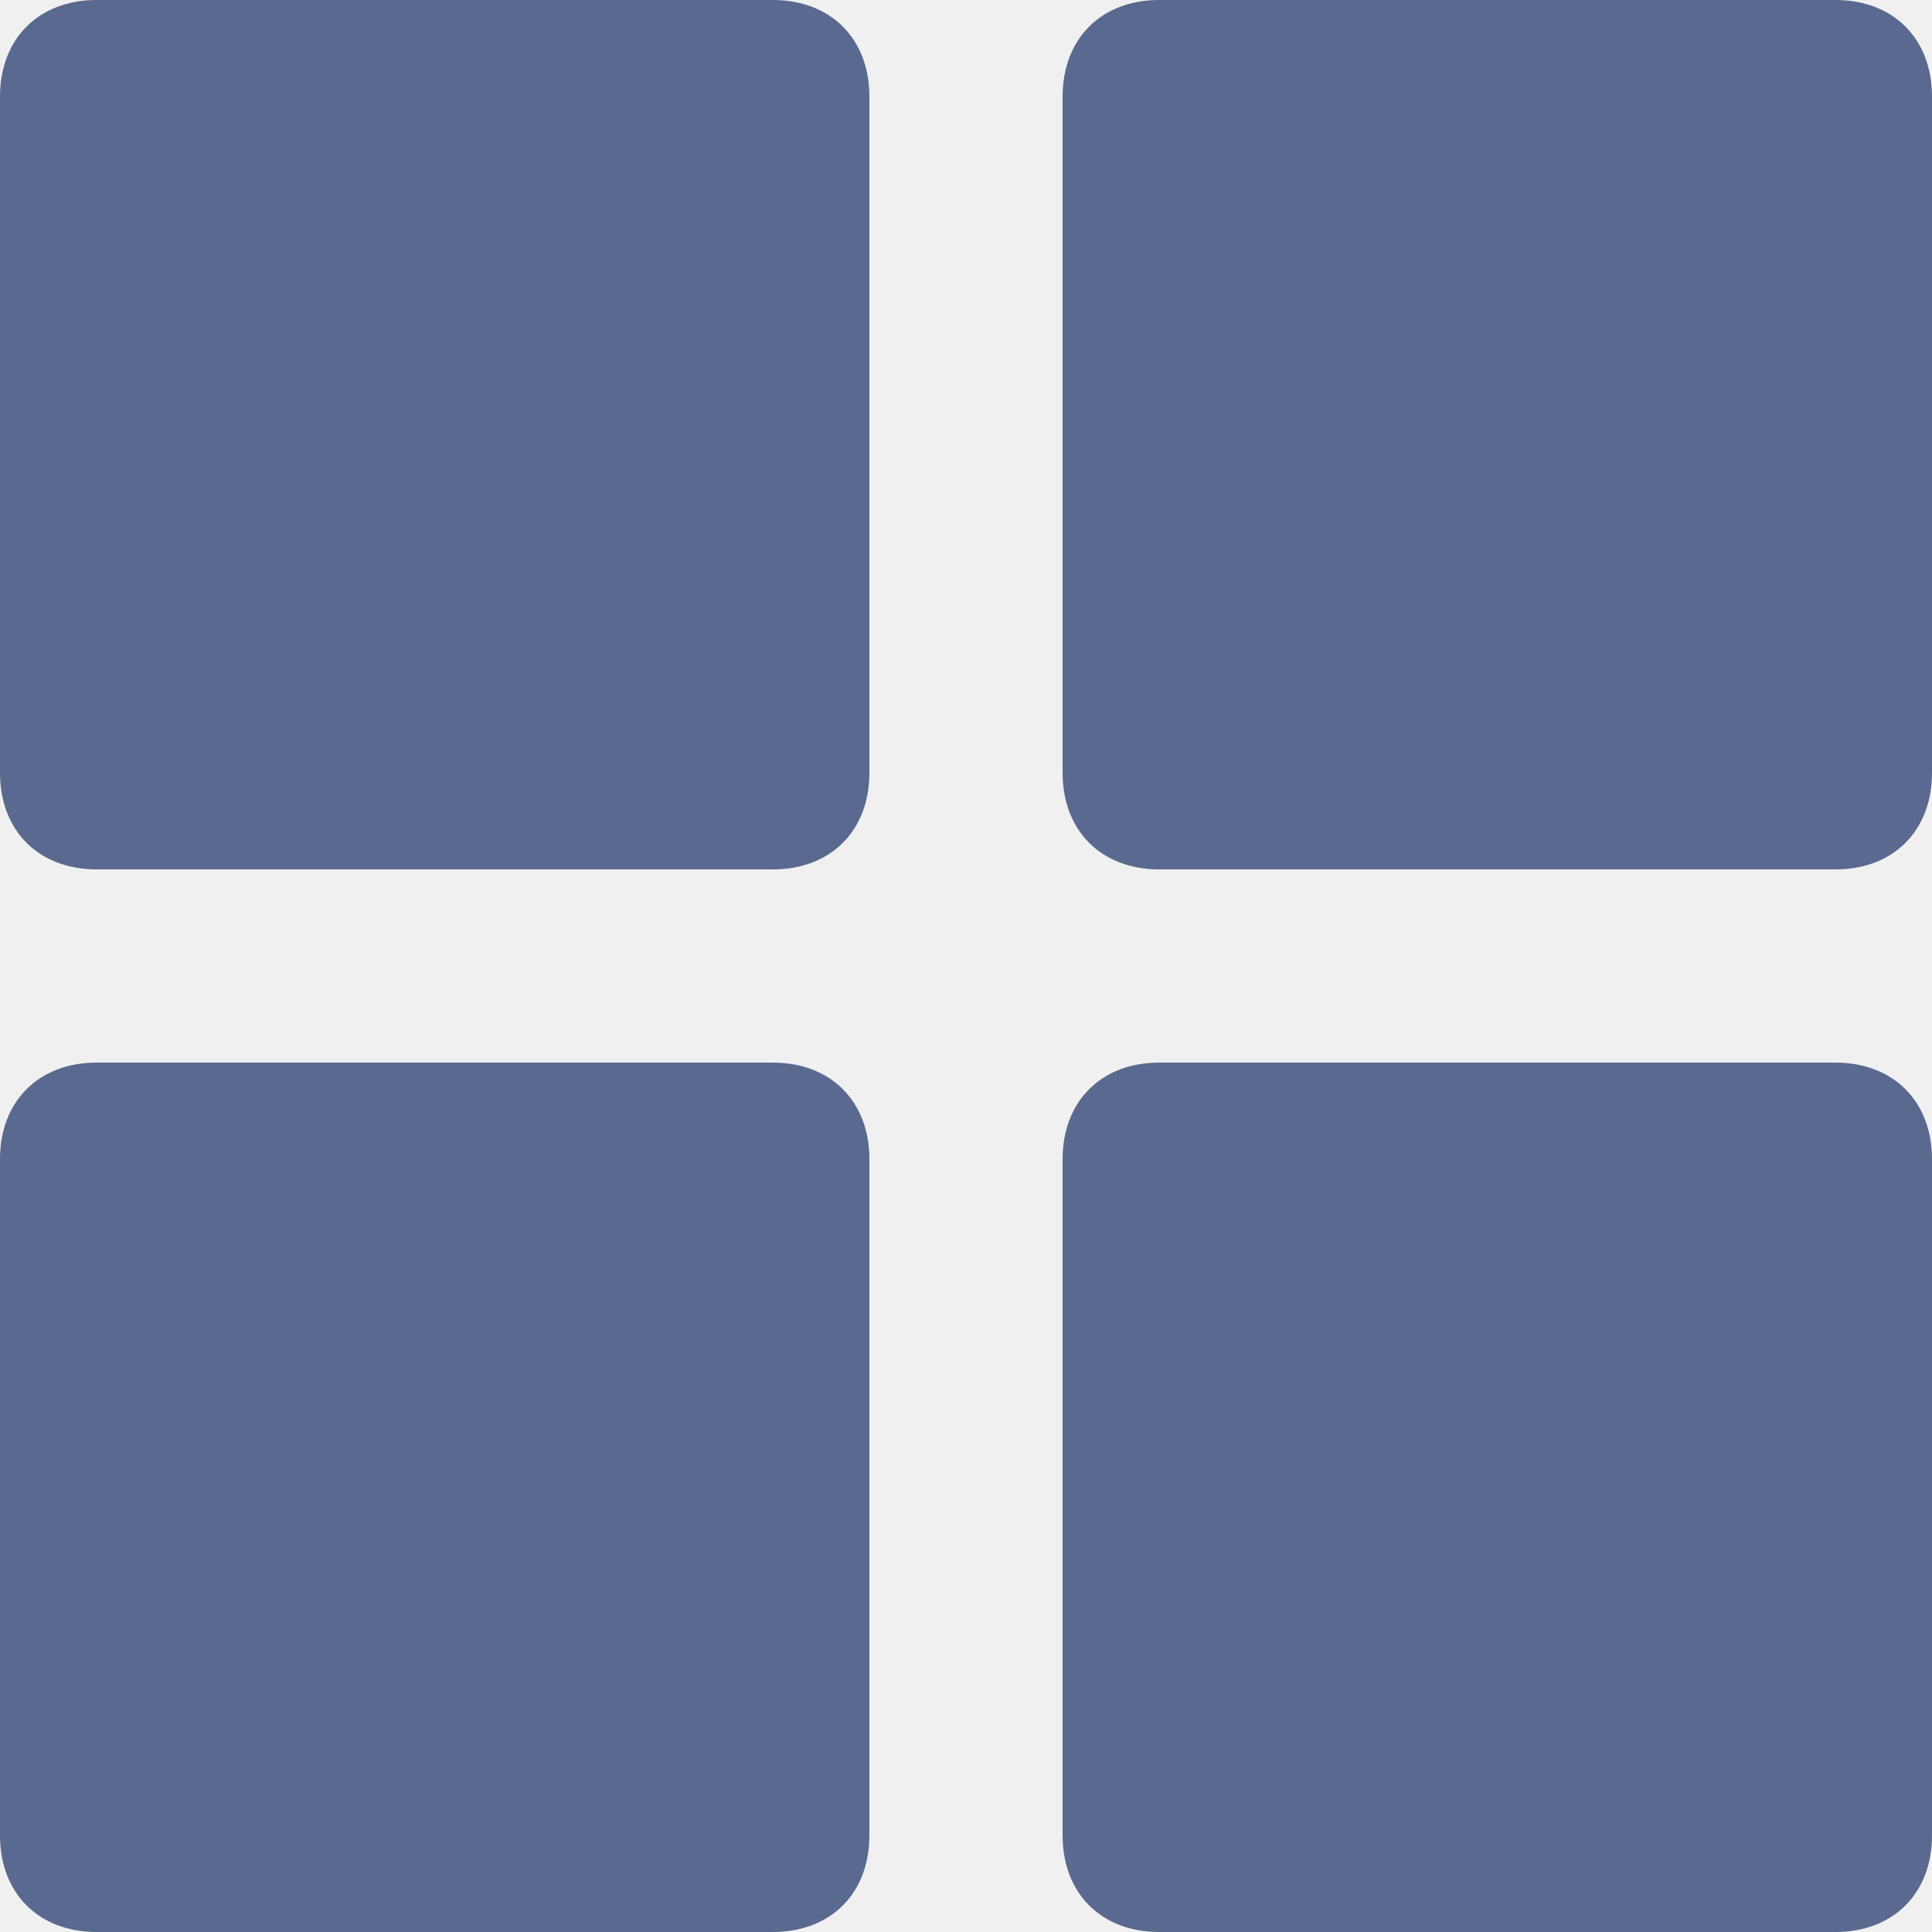
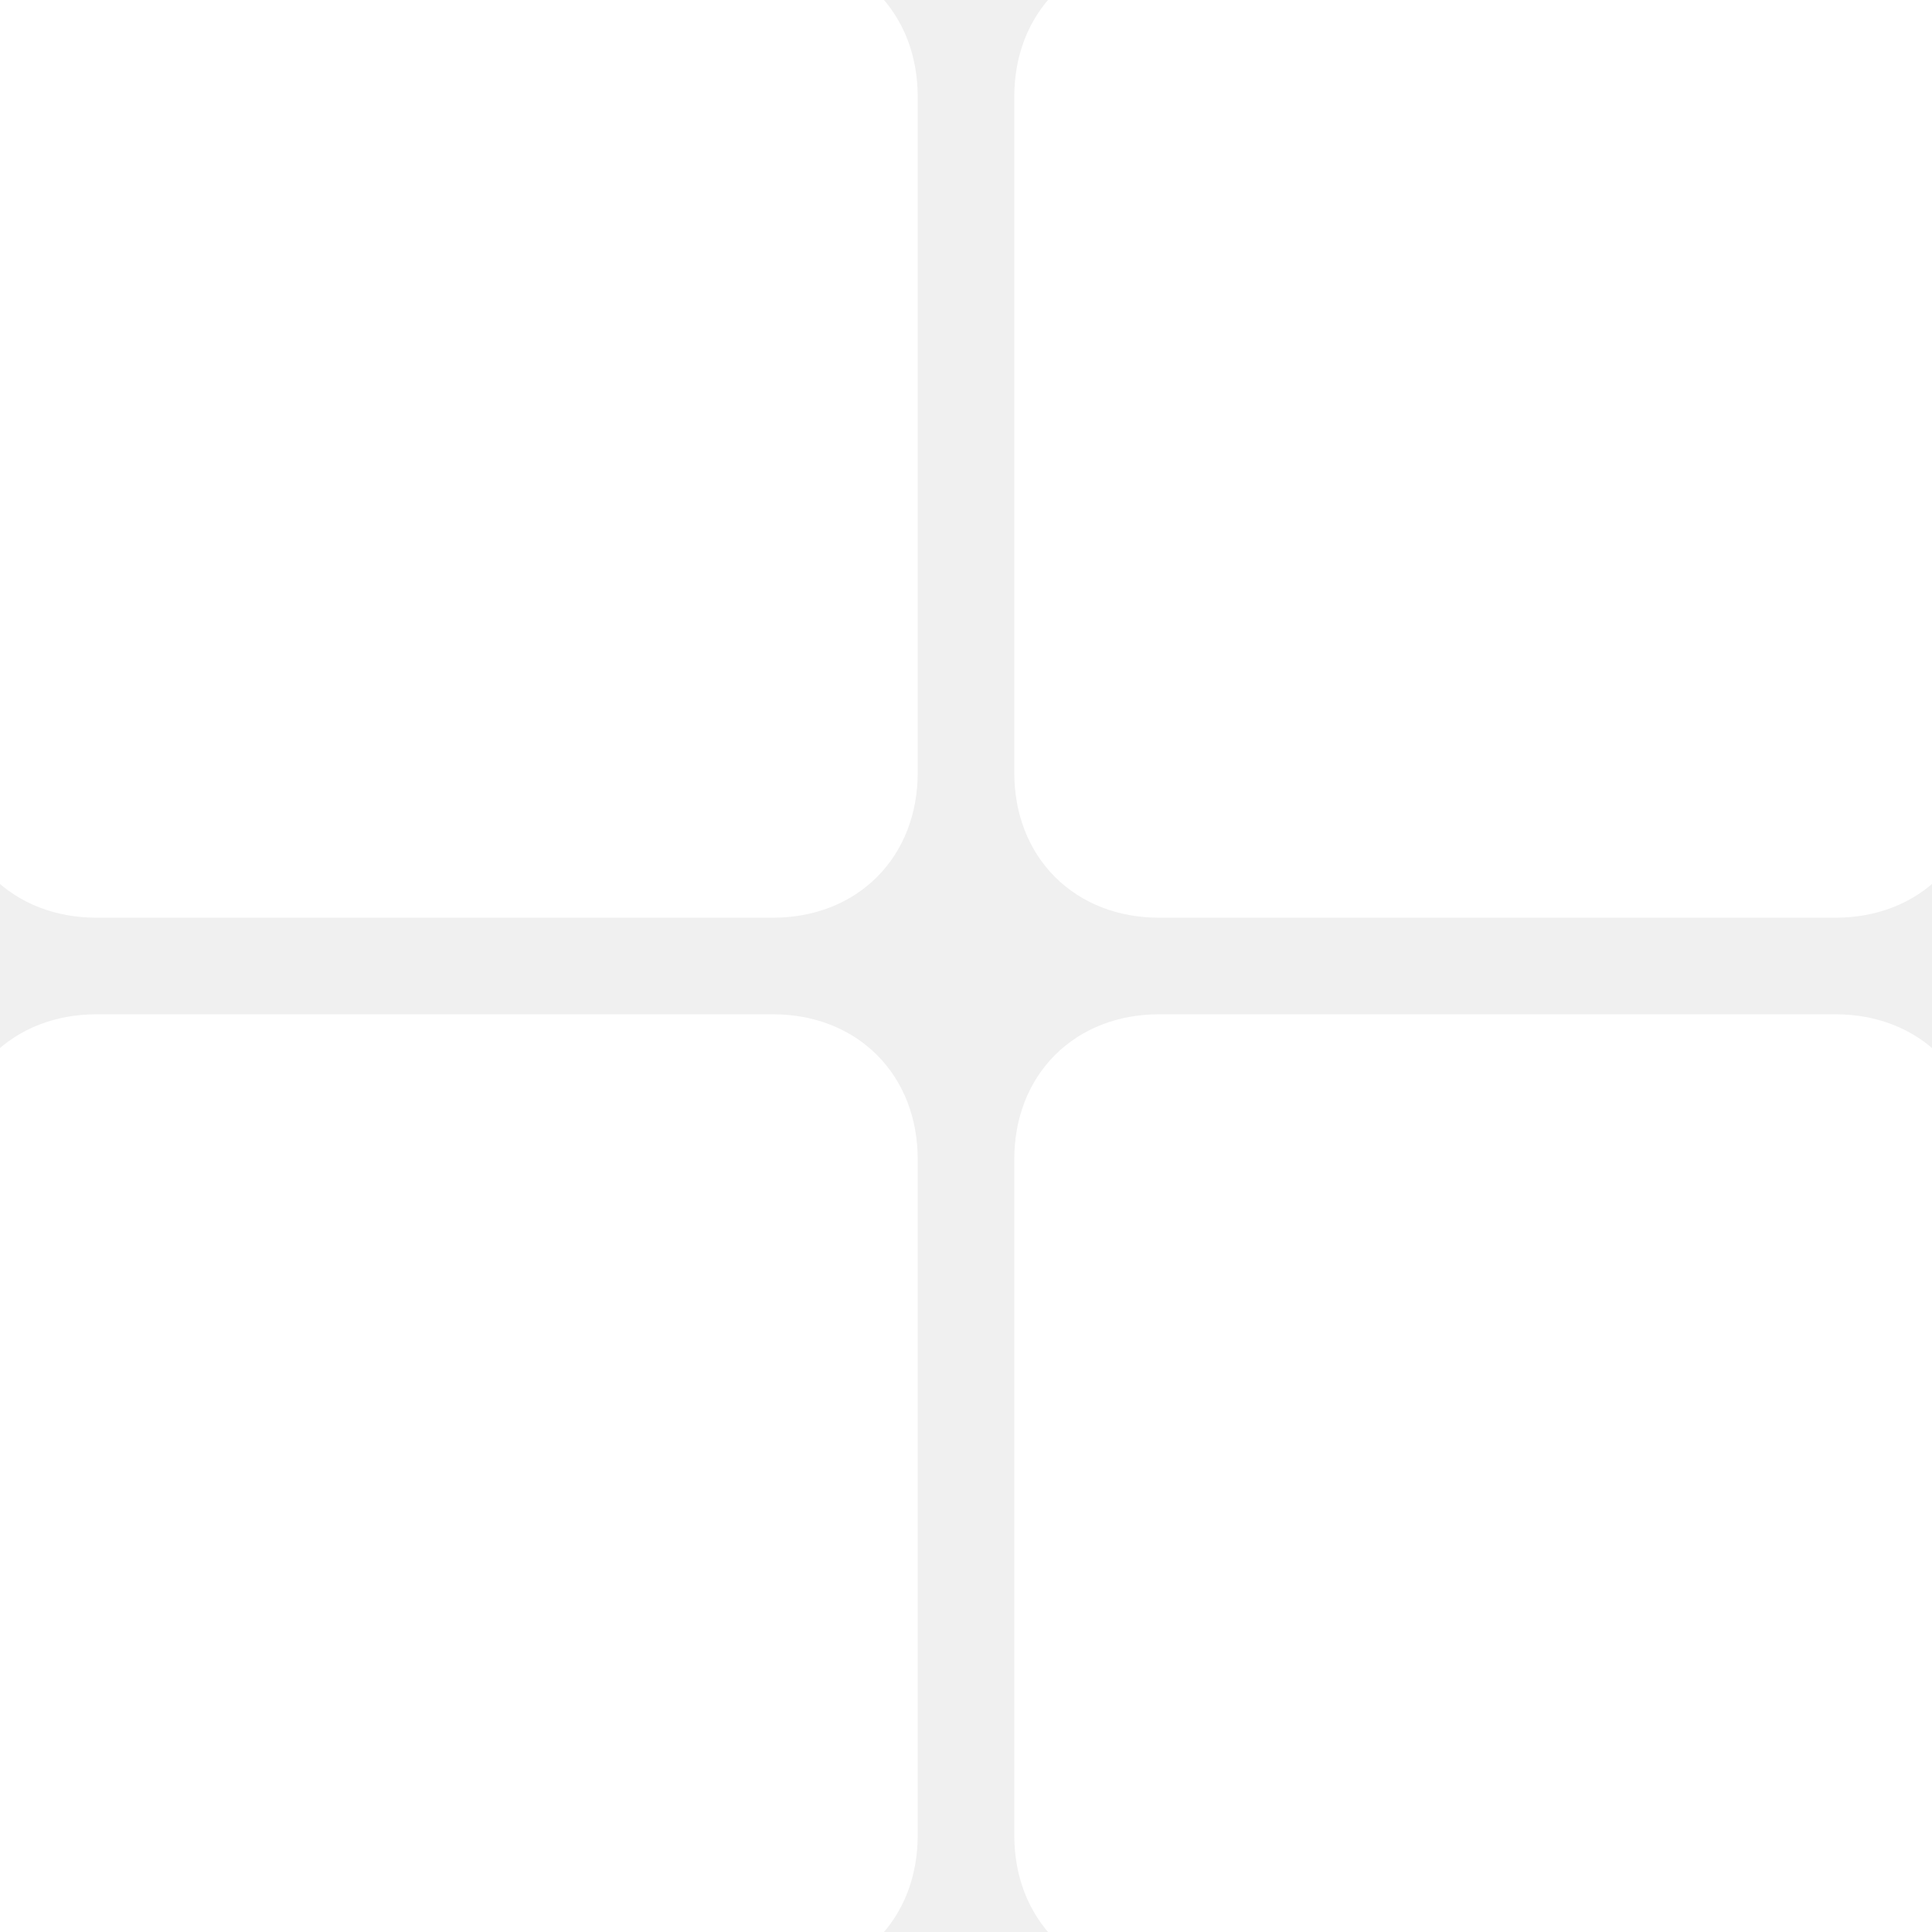
<svg xmlns="http://www.w3.org/2000/svg" width="20" height="20">
-   <path d="M8 0H1C.4 0 0 .4 0 1v7c0 .6.4 1 1 1h7c.6 0 1-.4 1-1V1c0-.6-.4-1-1-1Zm0 11H1c-.6 0-1 .4-1 1v7c0 .6.4 1 1 1h7c.6 0 1-.4 1-1v-7c0-.6-.4-1-1-1ZM19 0h-7c-.6 0-1 .4-1 1v7c0 .6.4 1 1 1h7c.6 0 1-.4 1-1V1c0-.6-.4-1-1-1Zm0 11h-7c-.6 0-1 .4-1 1v7c0 .6.4 1 1 1h7c.6 0 1-.4 1-1v-7c0-.6-.4-1-1-1Z" fill="#5A698F" />
+   <path d="M8 0H1C.4 0 0 .4 0 1v7c0 .6.4 1 1 1h7c.6 0 1-.4 1-1V1c0-.6-.4-1-1-1Zm0 11H1c-.6 0-1 .4-1 1v7c0 .6.4 1 1 1h7c.6 0 1-.4 1-1v-7c0-.6-.4-1-1-1ZM19 0h-7c-.6 0-1 .4-1 1v7c0 .6.4 1 1 1h7c.6 0 1-.4 1-1V1c0-.6-.4-1-1-1Zm0 11h-7c-.6 0-1 .4-1 1v7c0 .6.4 1 1 1h7c.6 0 1-.4 1-1v-7c0-.6-.4-1-1-1Z" fill="white" stroke="white" />
</svg>
